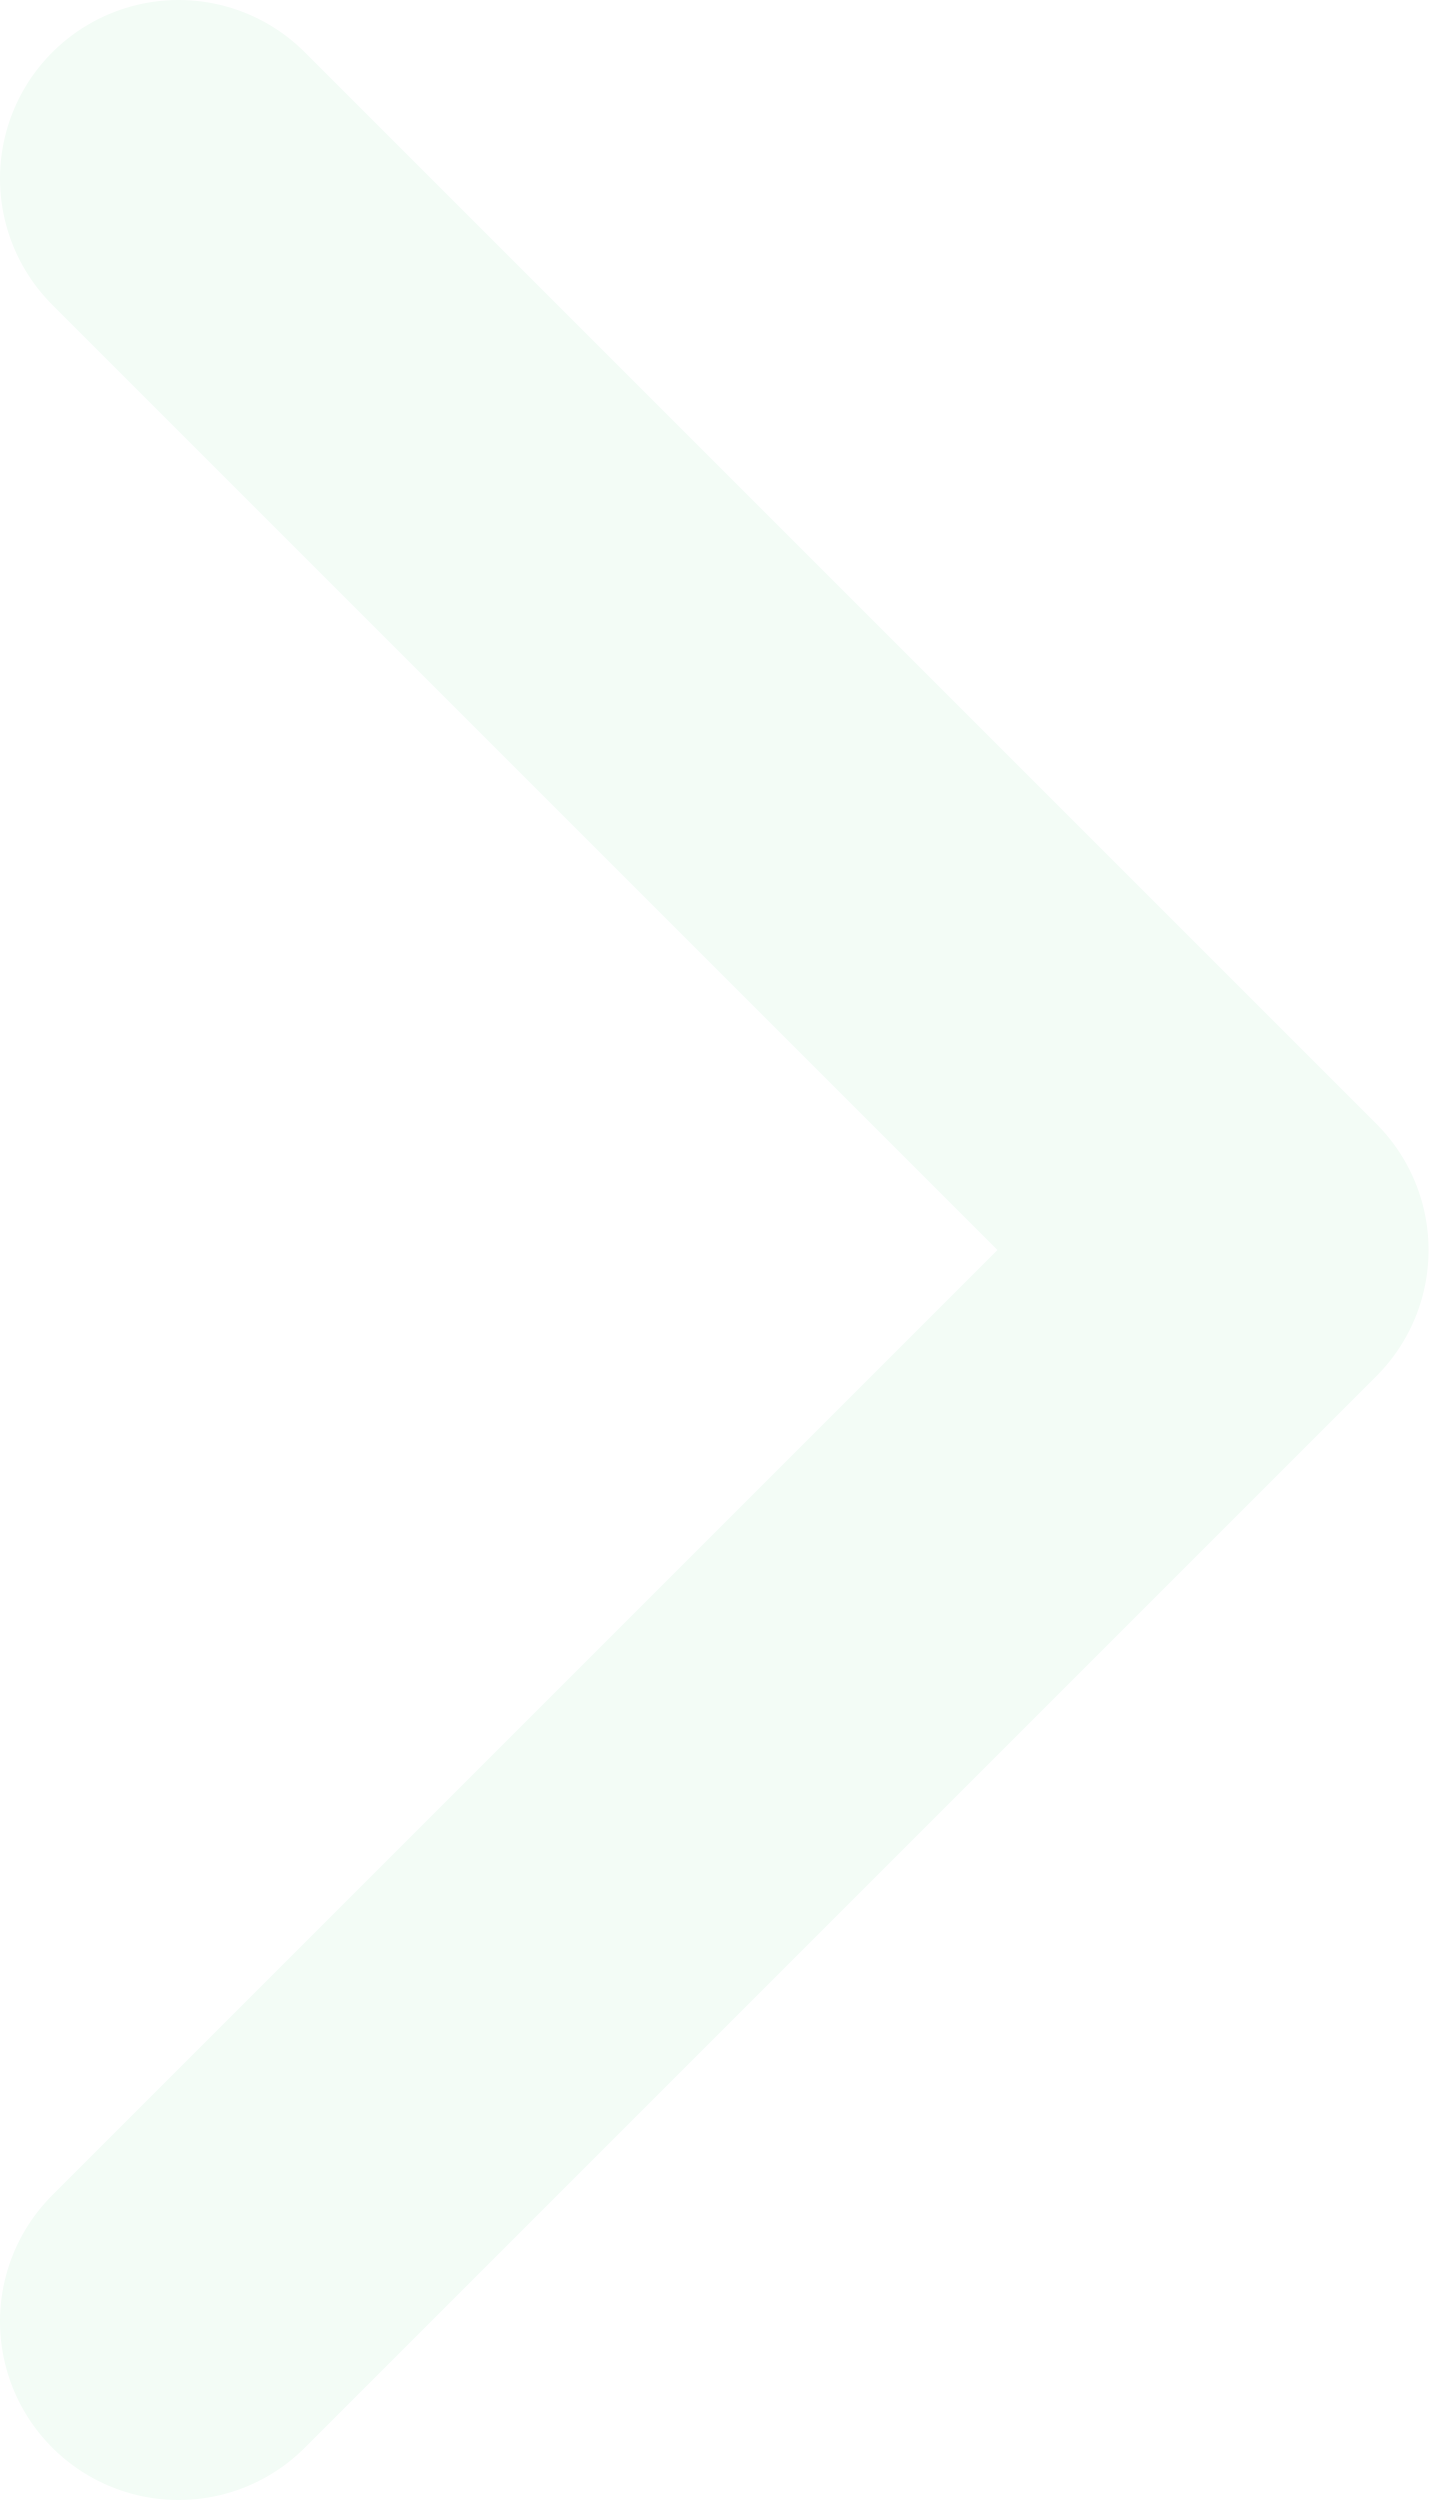
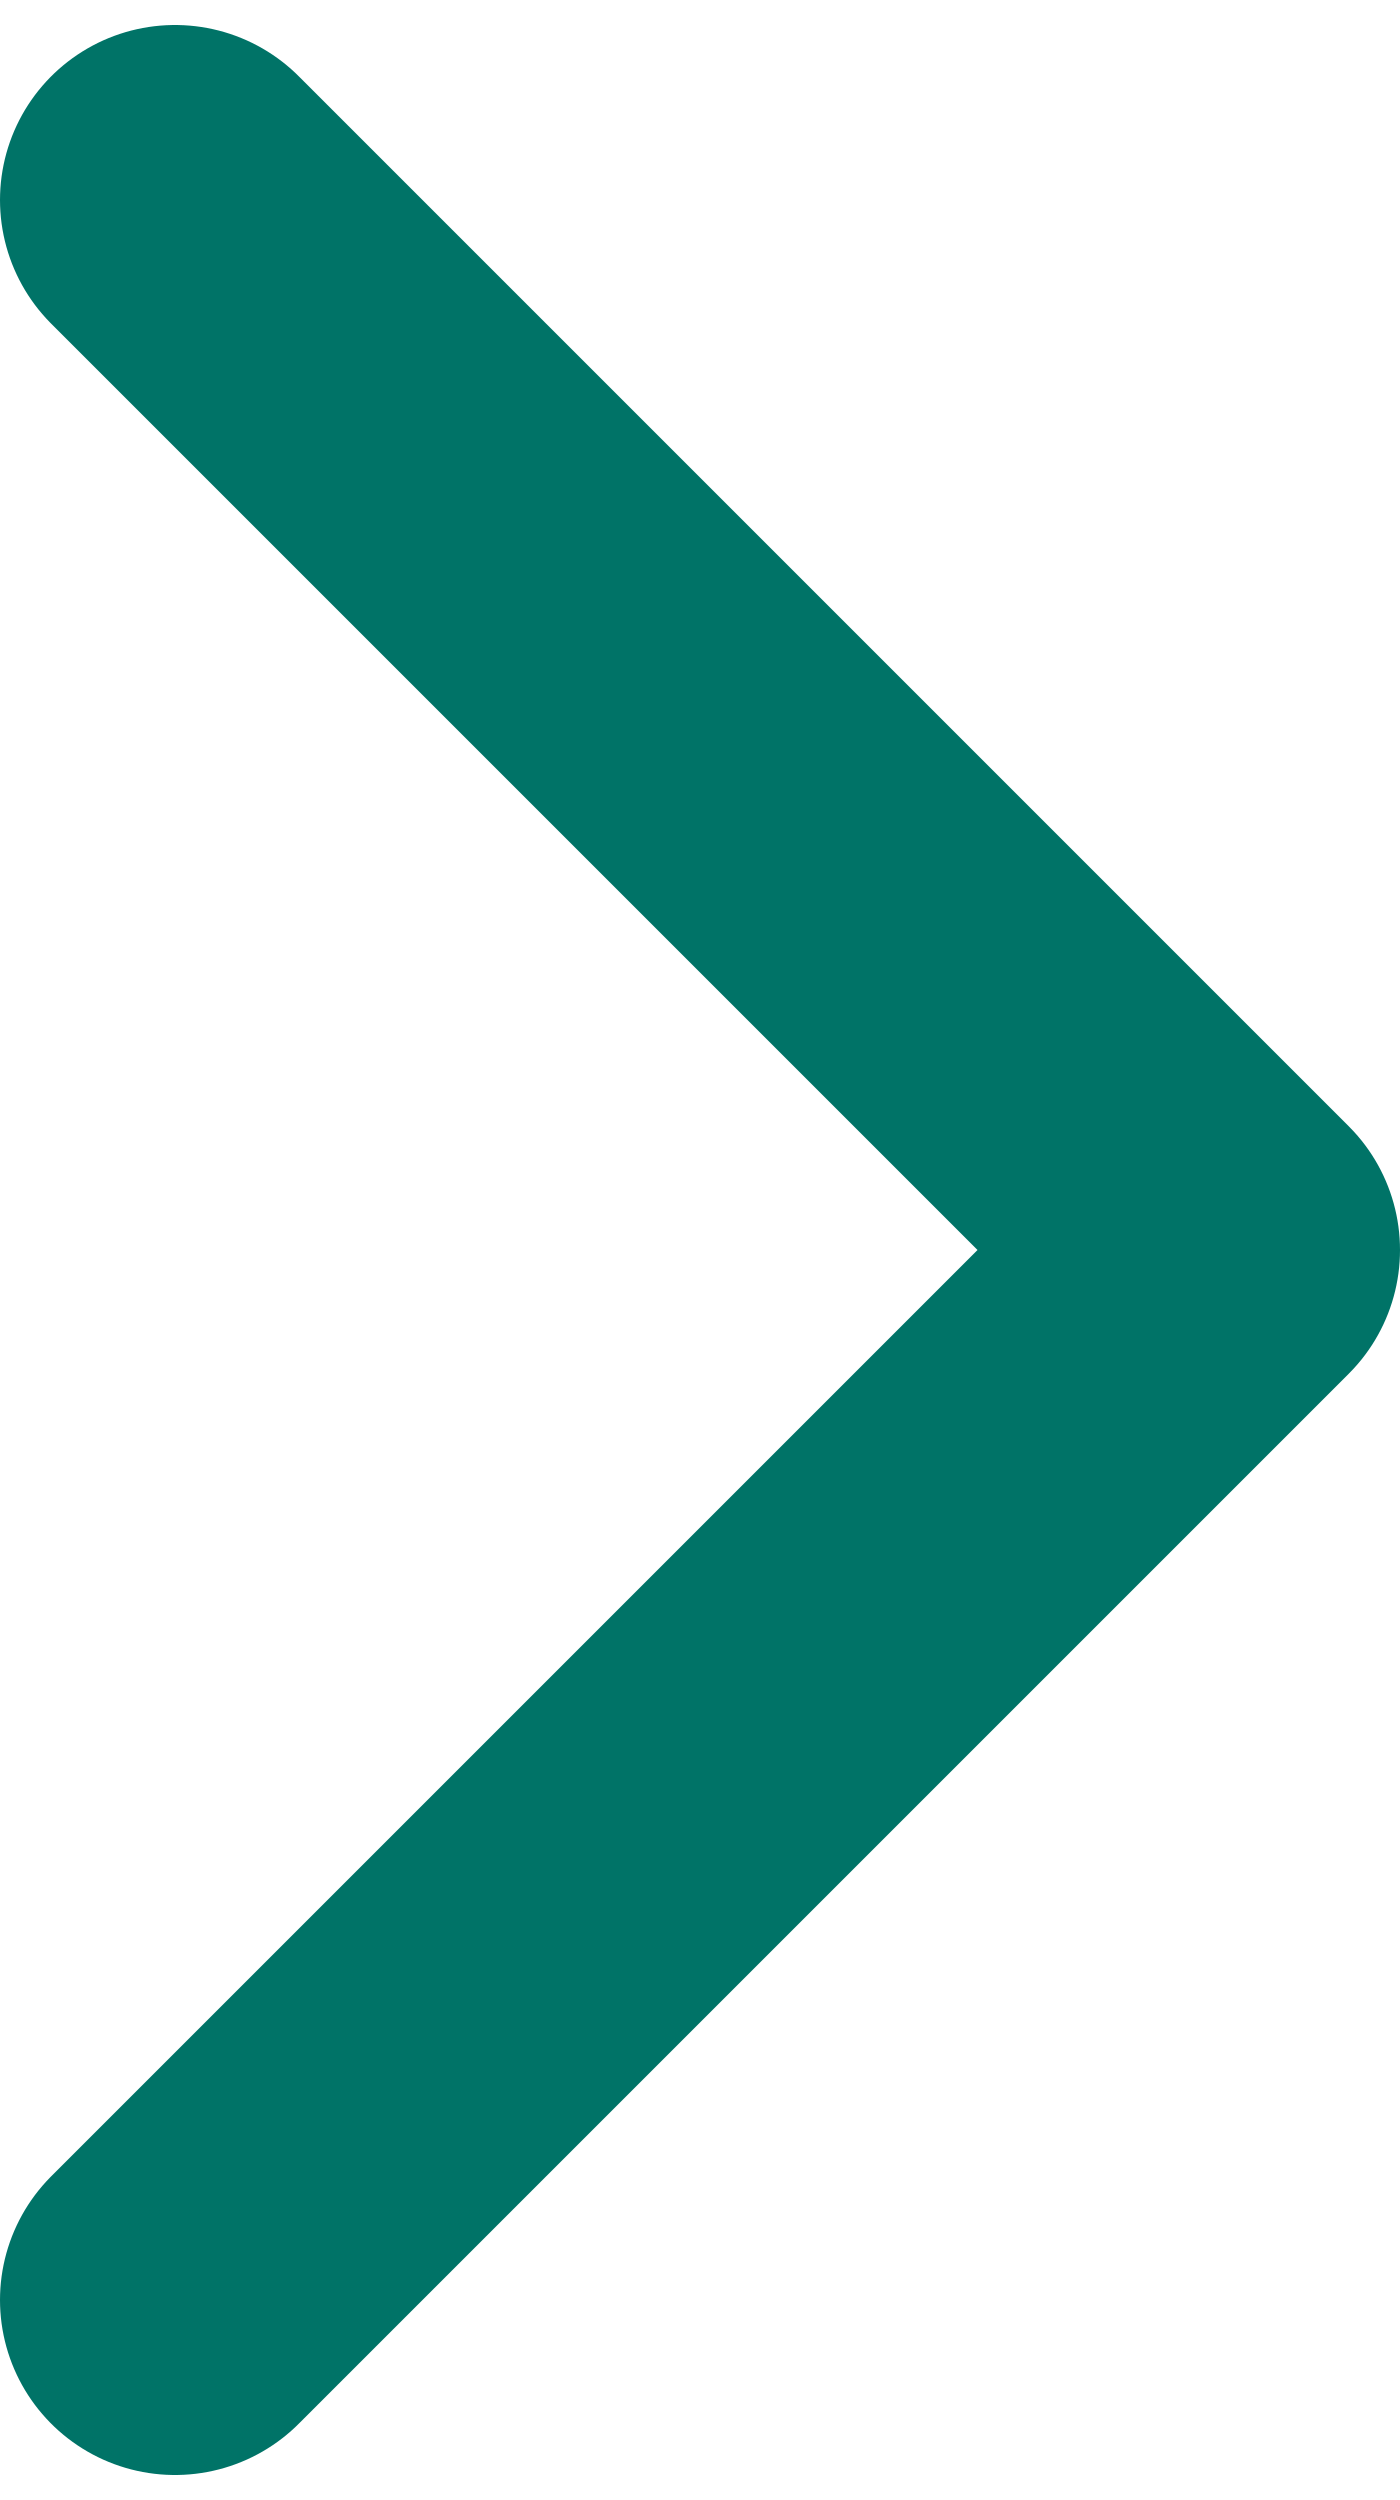
- <svg xmlns="http://www.w3.org/2000/svg" width="8" height="14" viewBox="0 0 8 14" fill="none">
-   <path d="M1 13L7 7L1 1" stroke="#F3FCF6" stroke-width="2" stroke-linecap="round" stroke-linejoin="round" />
+ <svg xmlns="http://www.w3.org/2000/svg" width="28" height="50" viewBox="0 0 28 50" fill="none">
+   <path d="M3.5 4L24.5 25L3.5 46" stroke="#007367" stroke-width="7" stroke-linecap="round" stroke-linejoin="round" />
</svg>
